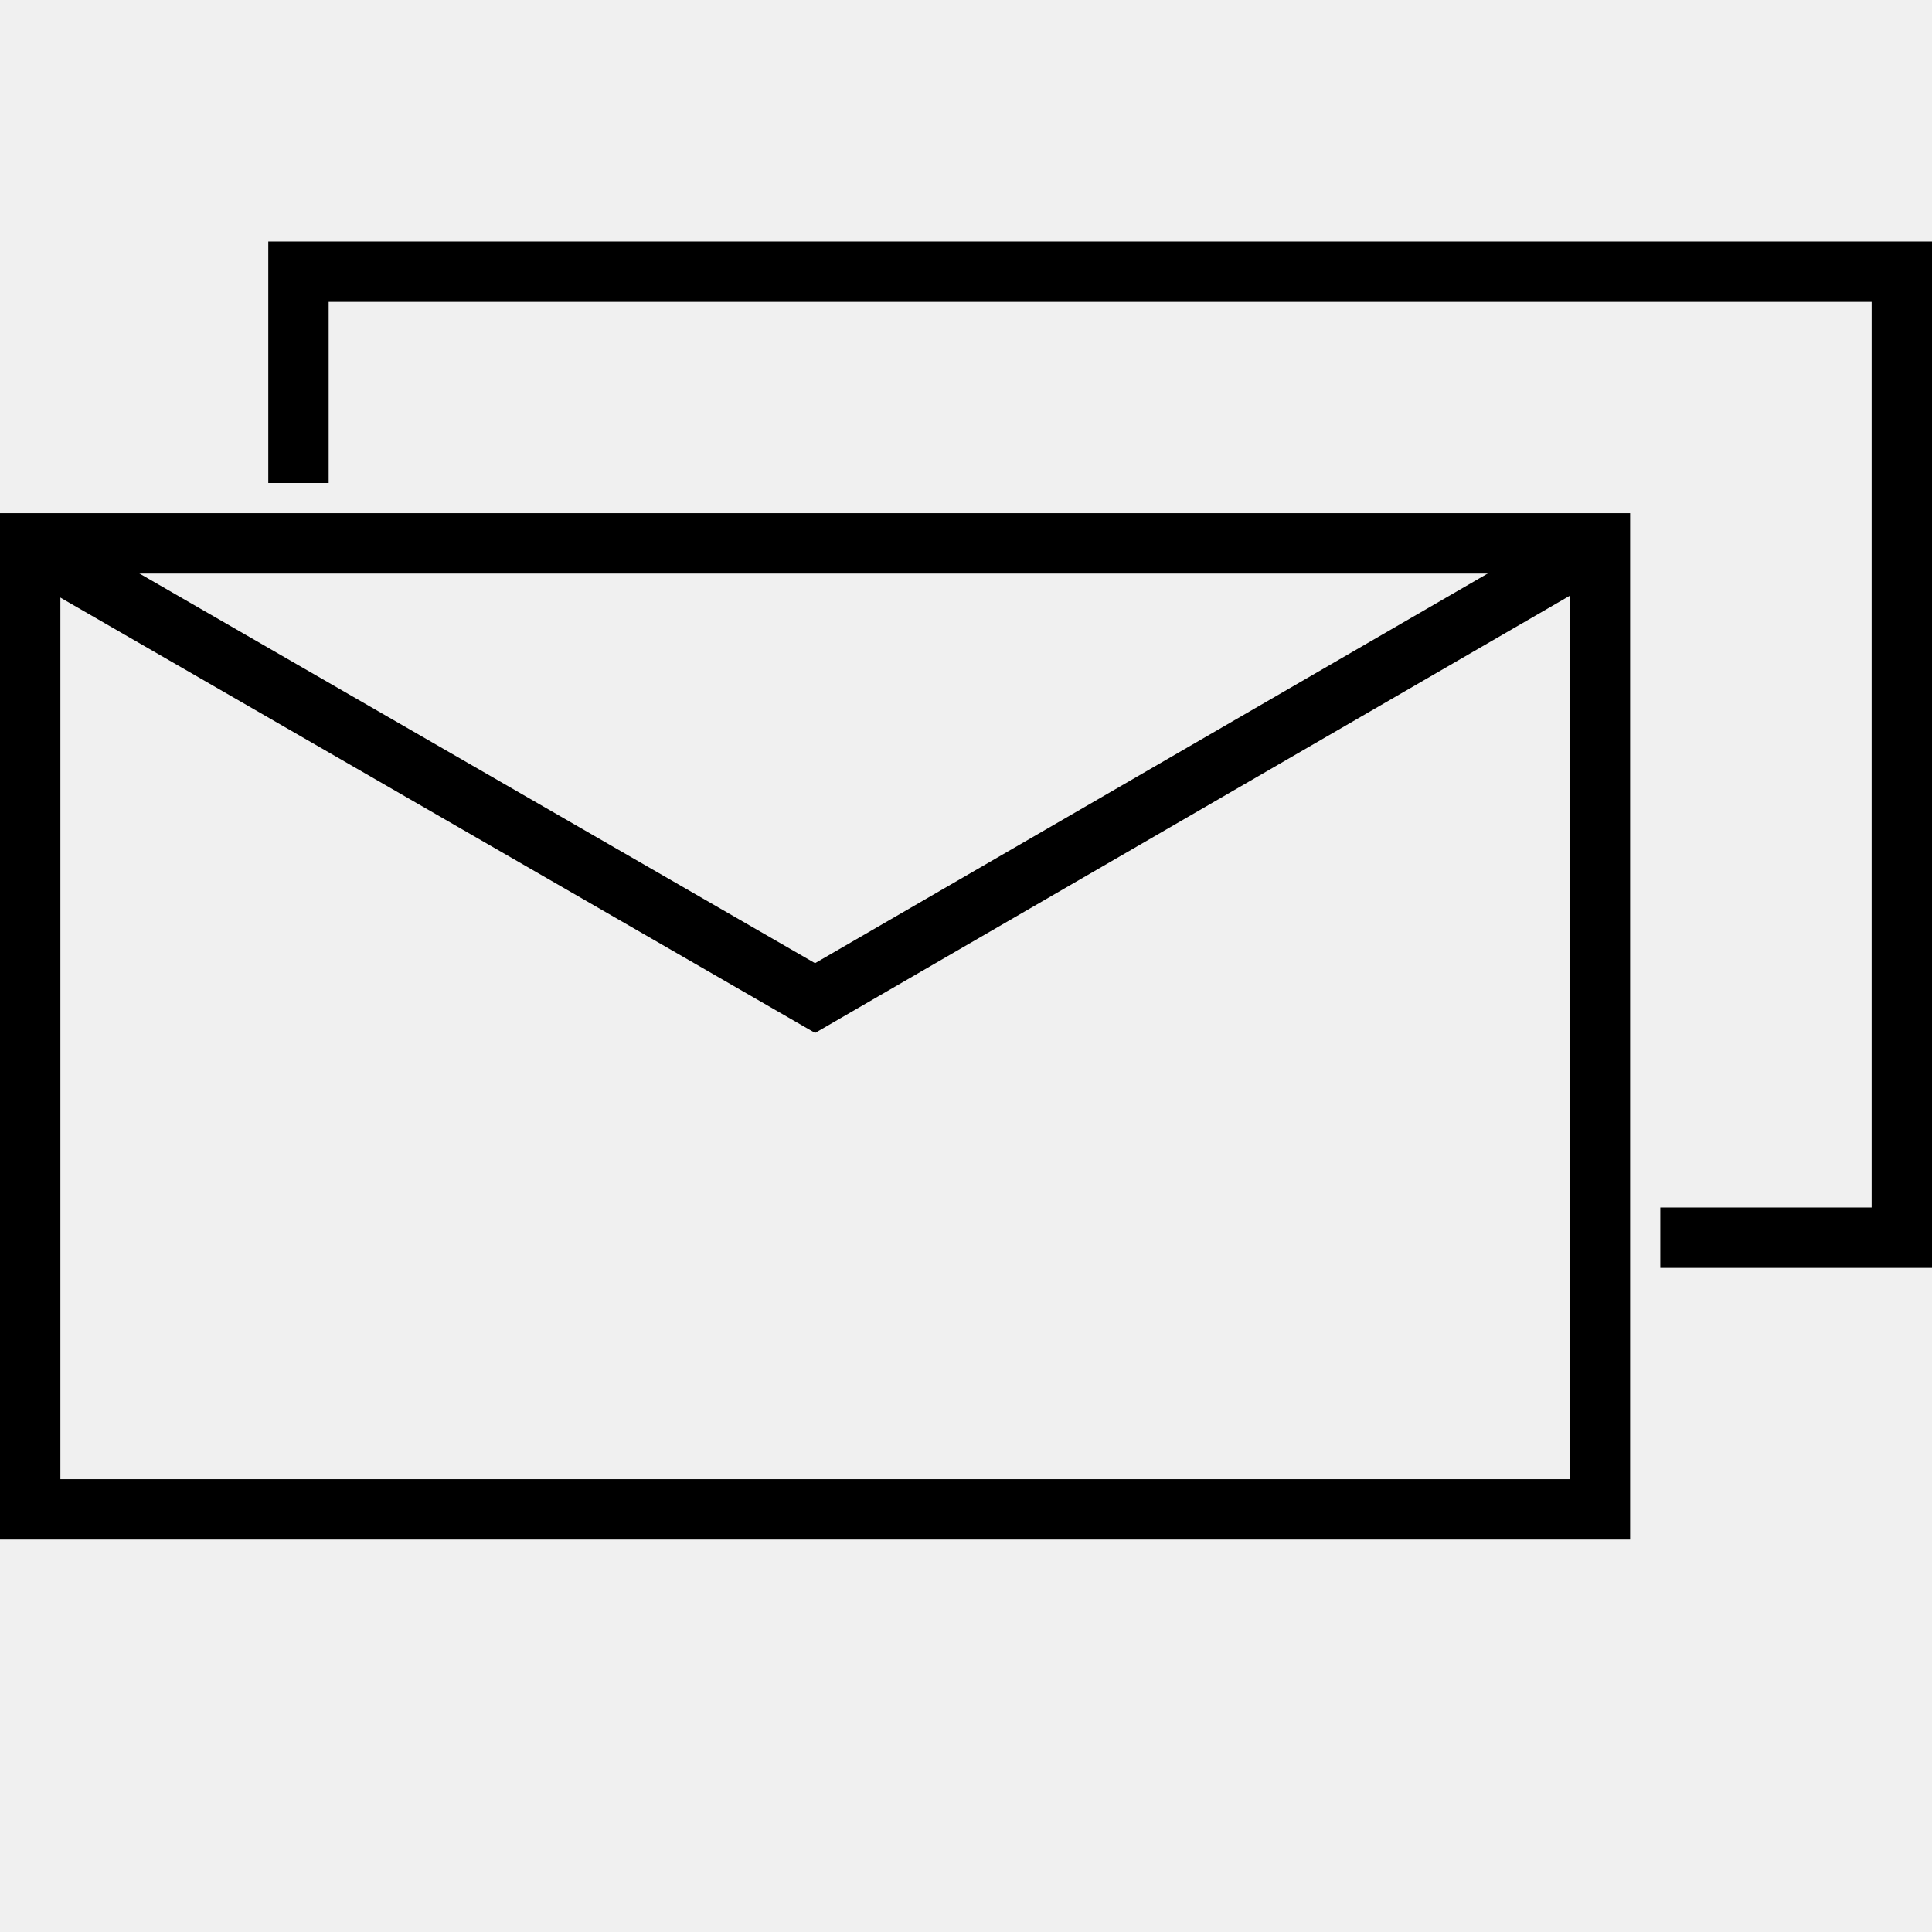
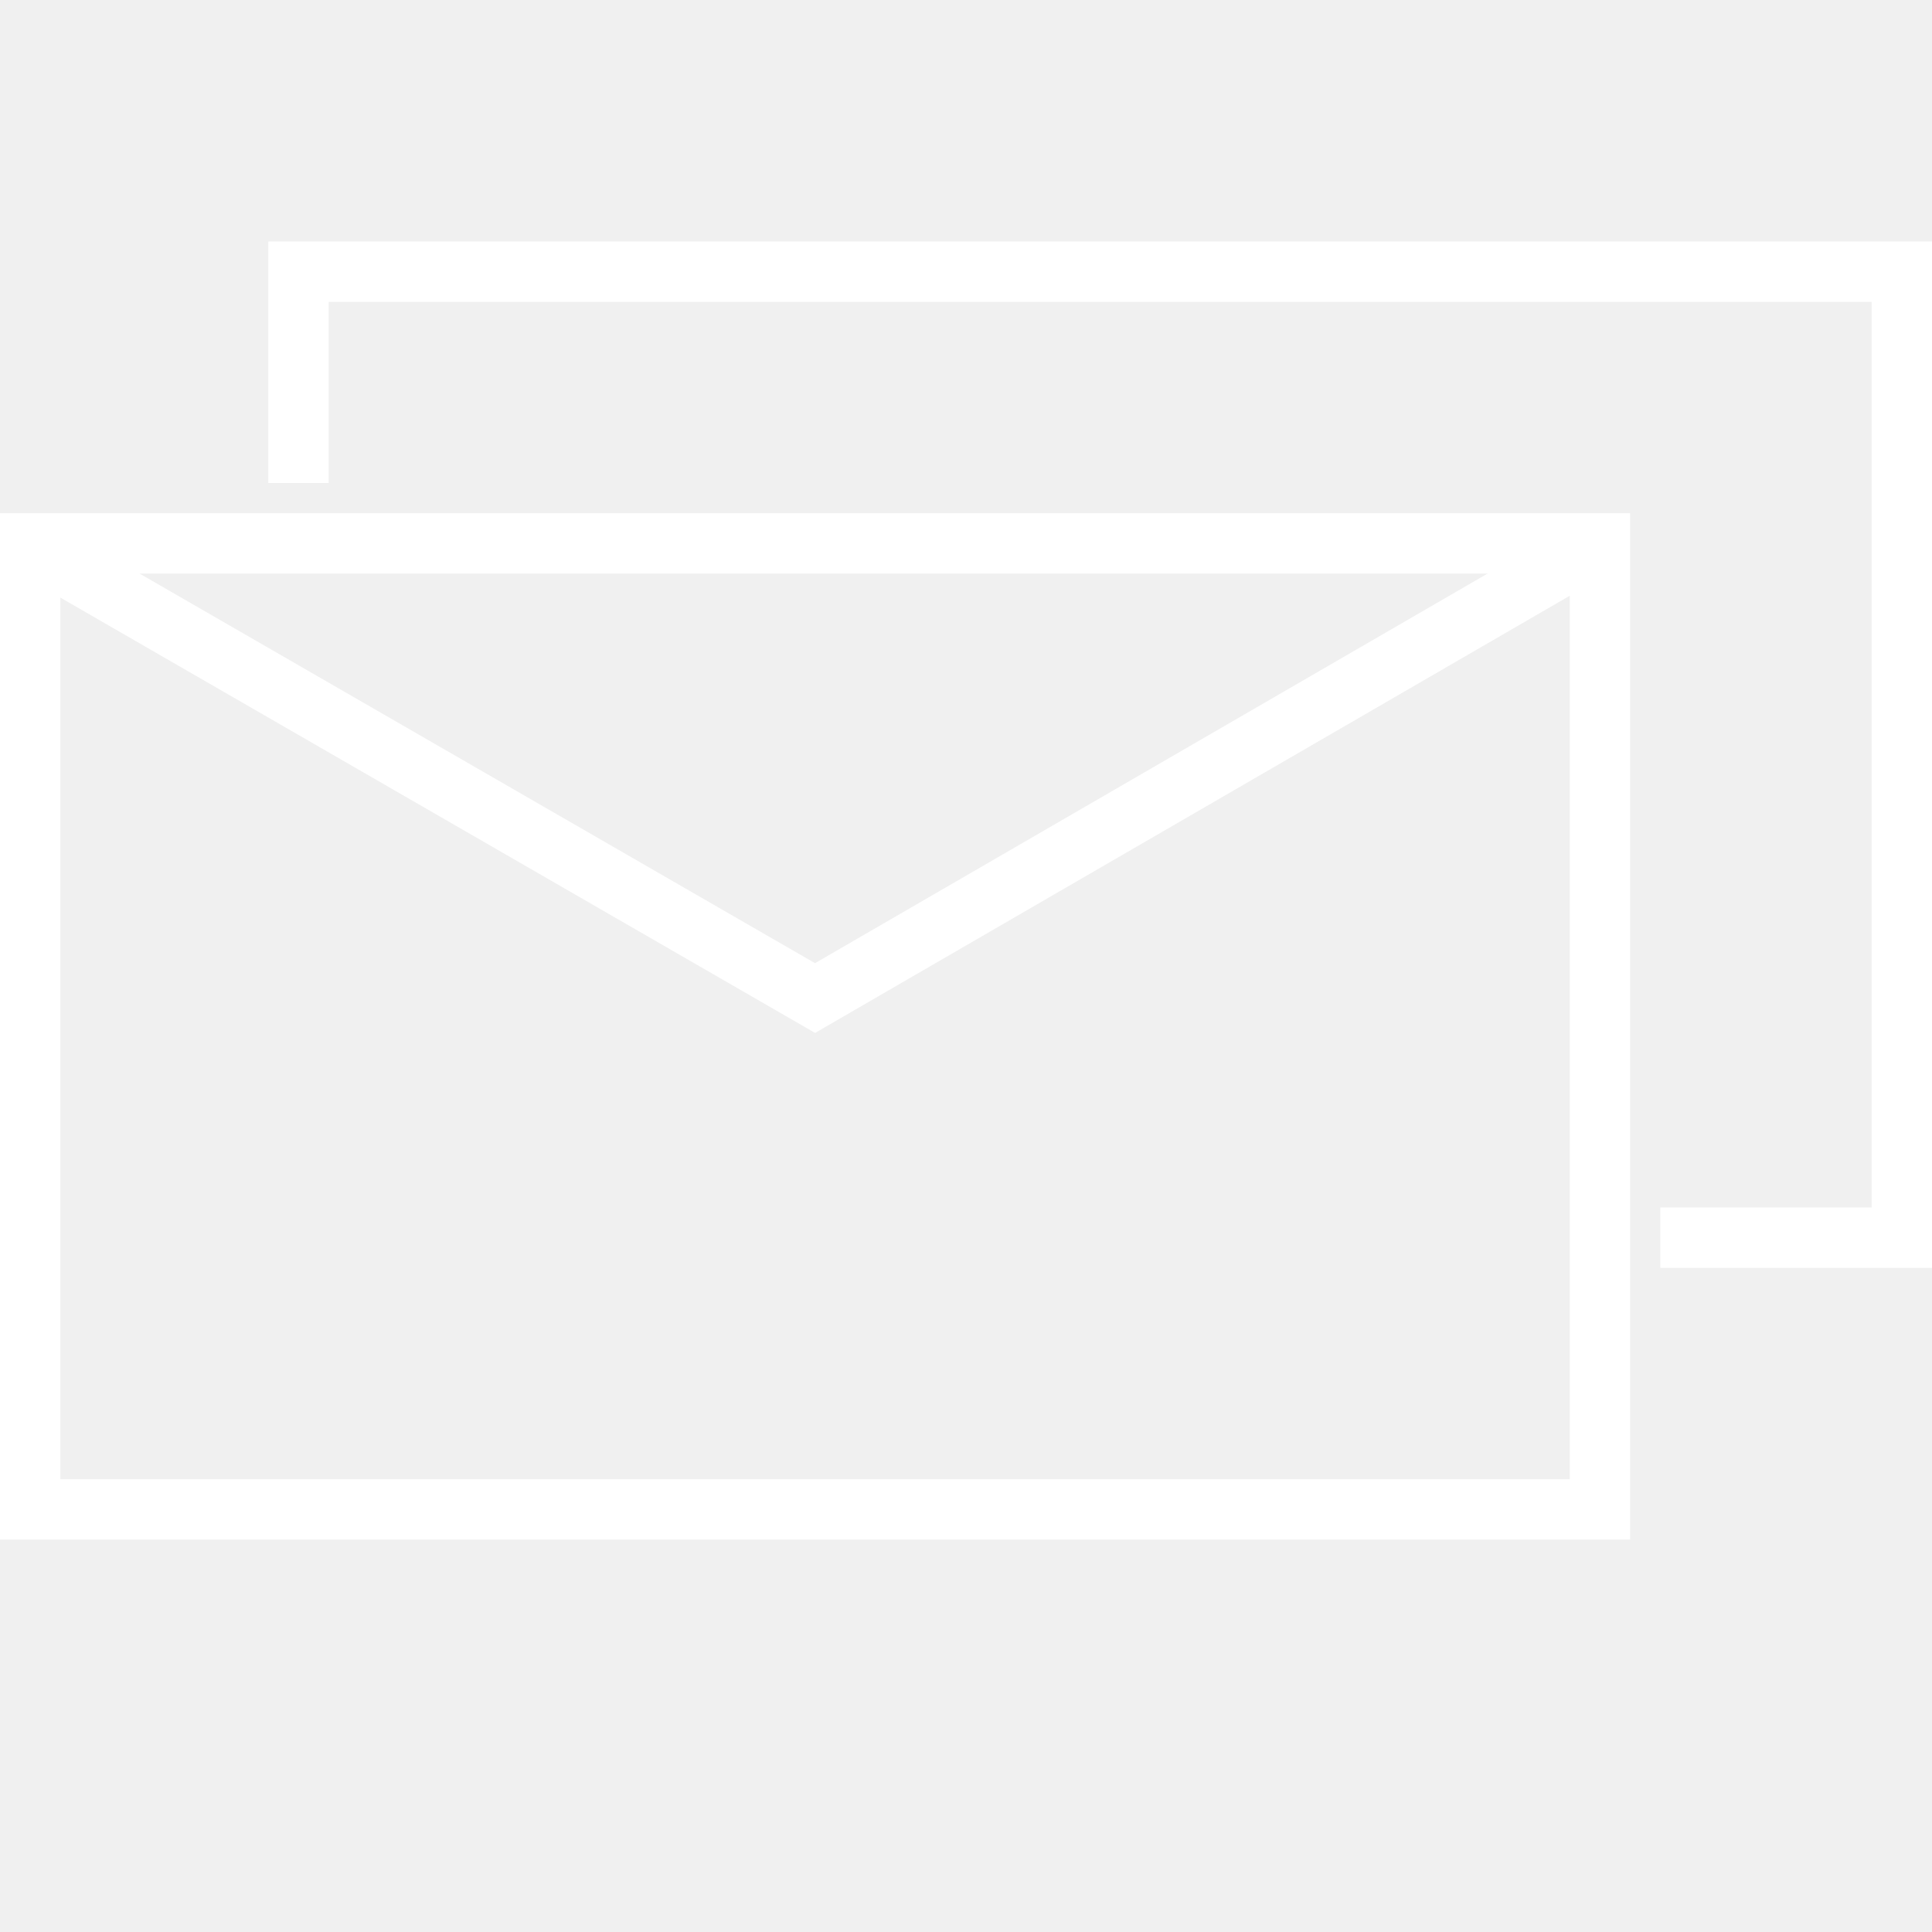
<svg xmlns="http://www.w3.org/2000/svg" version="1.1" id="Layer_1" x="0px" y="0px" width="64px" height="64px" viewBox="0 0 64 64" enable-background="new 0 0 64 64" xml:space="preserve">
-   <rect x="1" y="18" fill="none" stroke="#000000" stroke-width="2" stroke-miterlimit="10" width="52" height="32" />
-   <polyline fill="none" stroke="#000000" stroke-width="2" stroke-miterlimit="10" points="9.887,16 9.887,9 63,9 63,41 55,41 " />
-   <polyline fill="none" stroke="#000000" stroke-width="2" stroke-miterlimit="10" points="0.887,18 27,33.062 53,18 " />
+   <rect x="1" y="18" fill="none" stroke="#ffffff" stroke-width="2" stroke-miterlimit="10" width="52" height="32" />
+   <polyline fill="none" stroke="#ffffff" stroke-width="2" stroke-miterlimit="10" points="9.887,16 9.887,9 63,9 63,41 55,41 " />
+   <polyline fill="none" stroke="#ffffff" stroke-width="2" stroke-miterlimit="10" points="0.887,18 27,33.062 53,18 " />
</svg>
